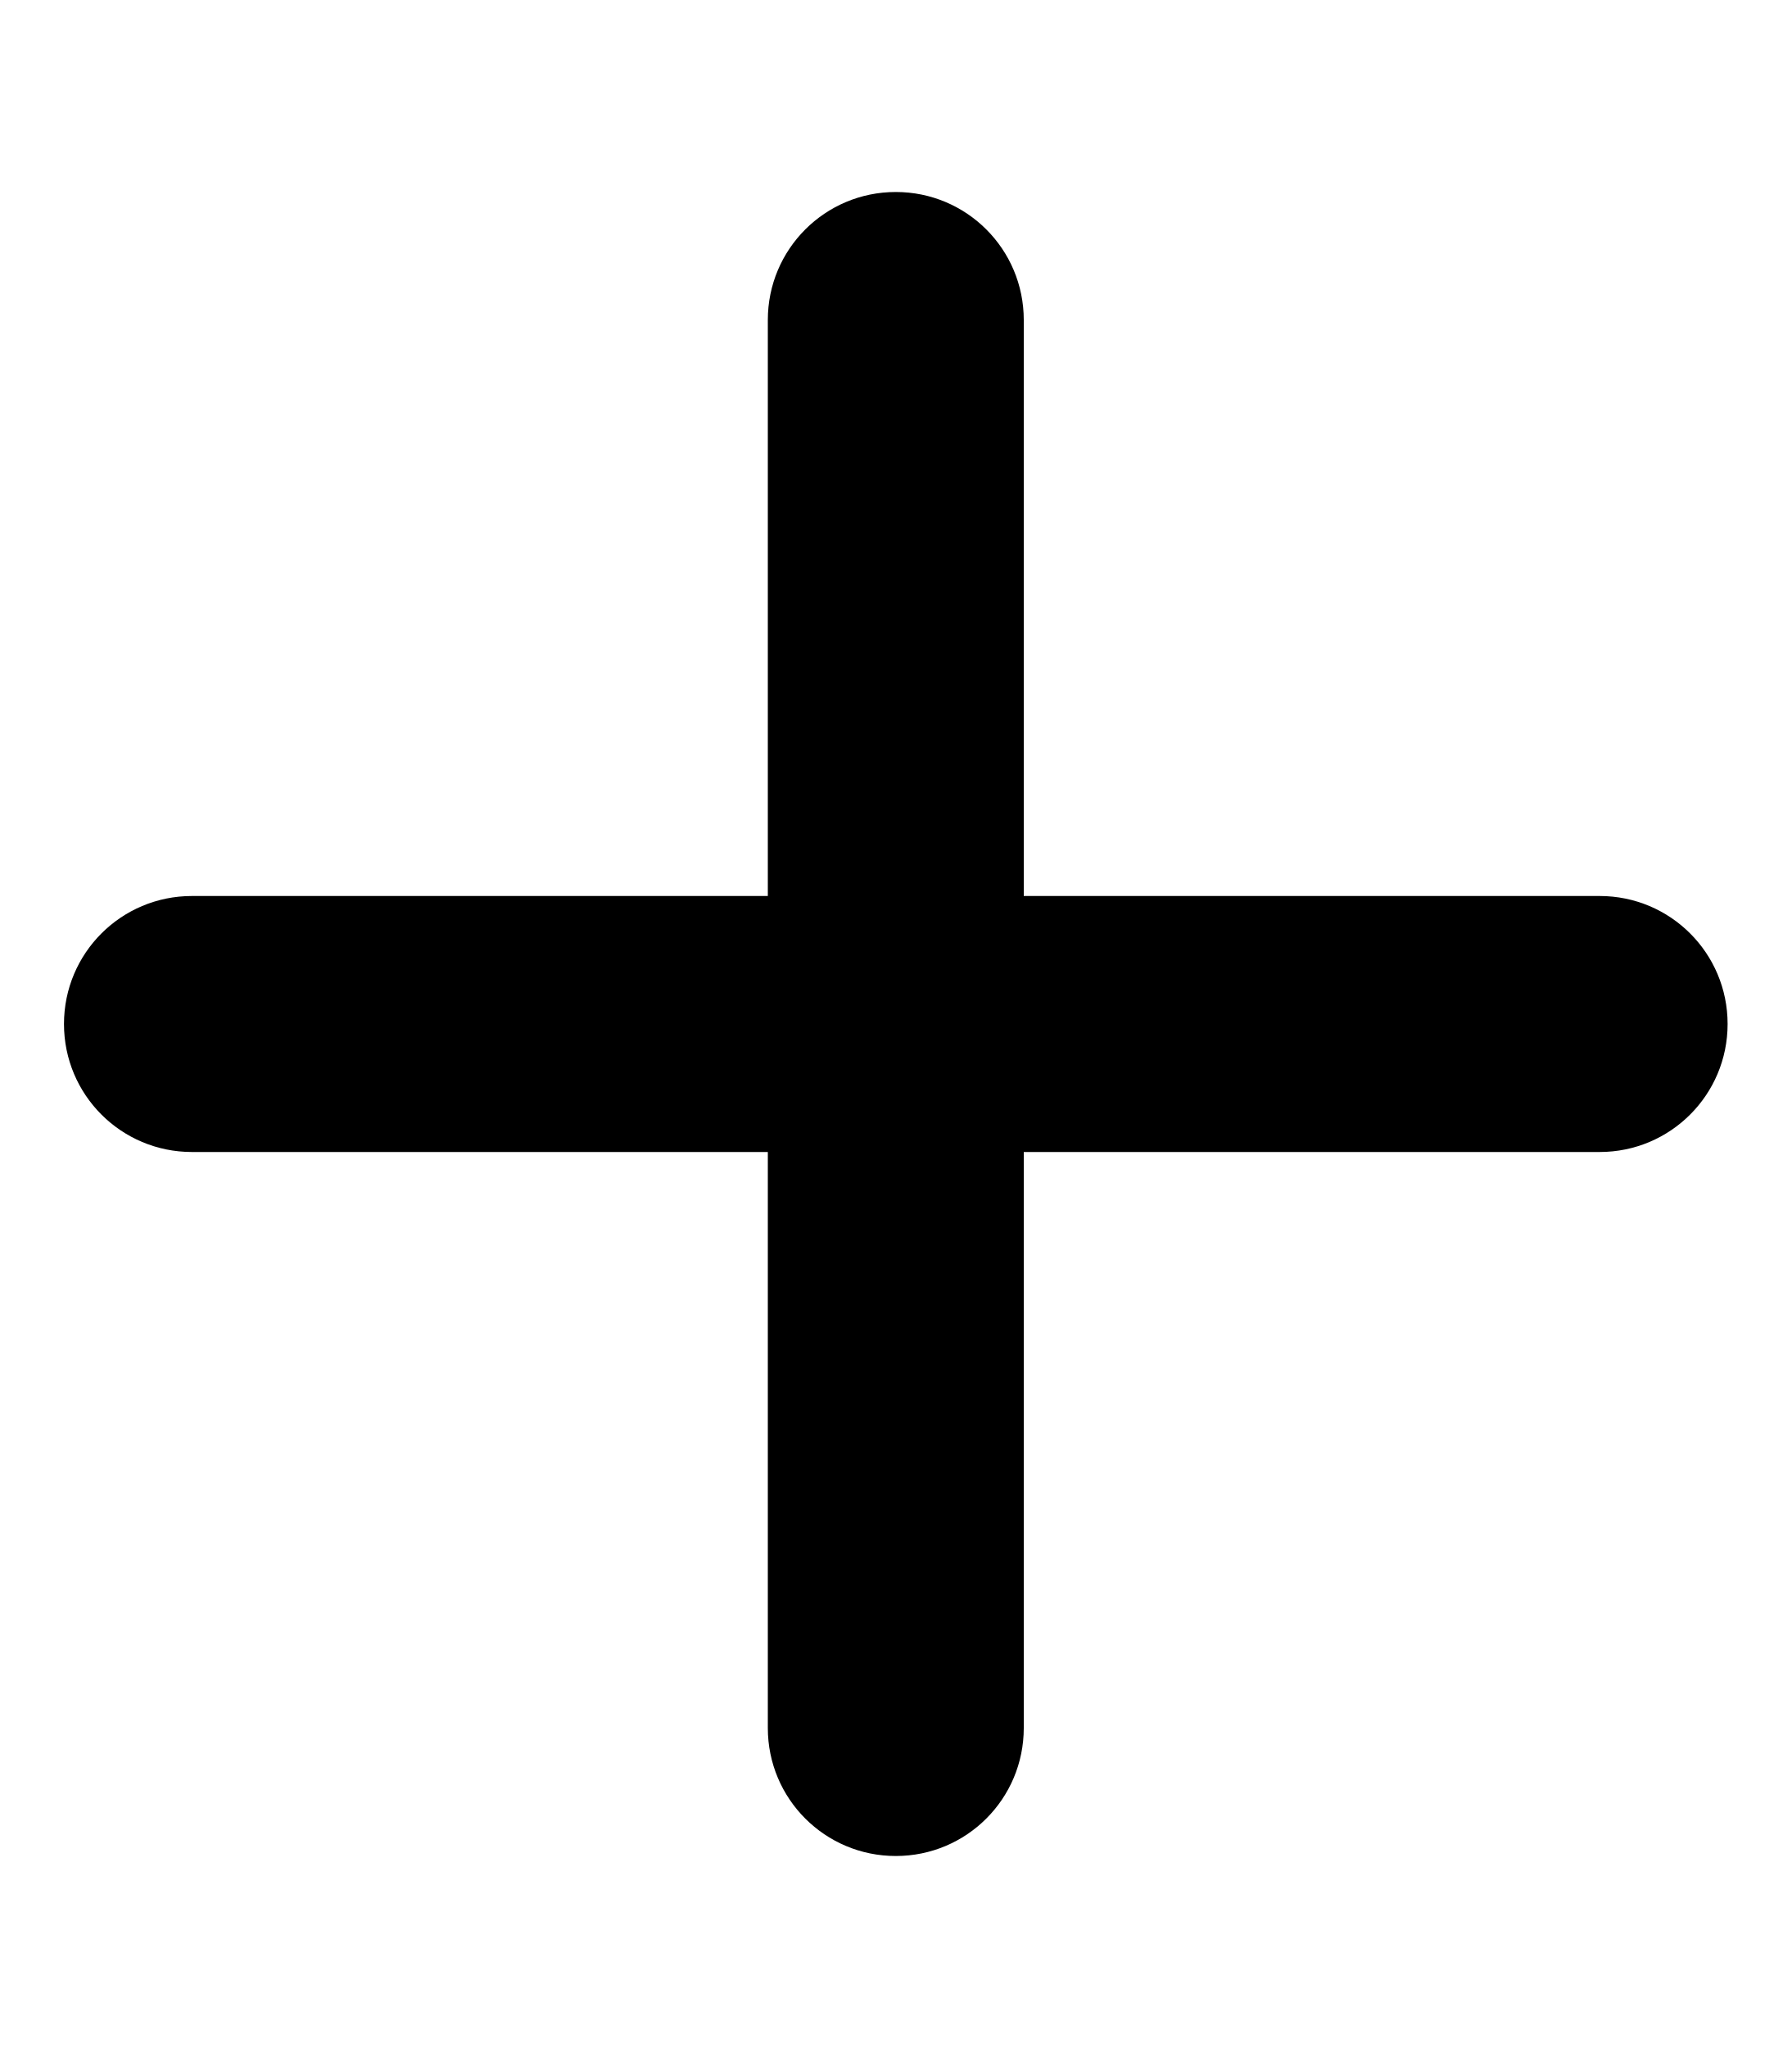
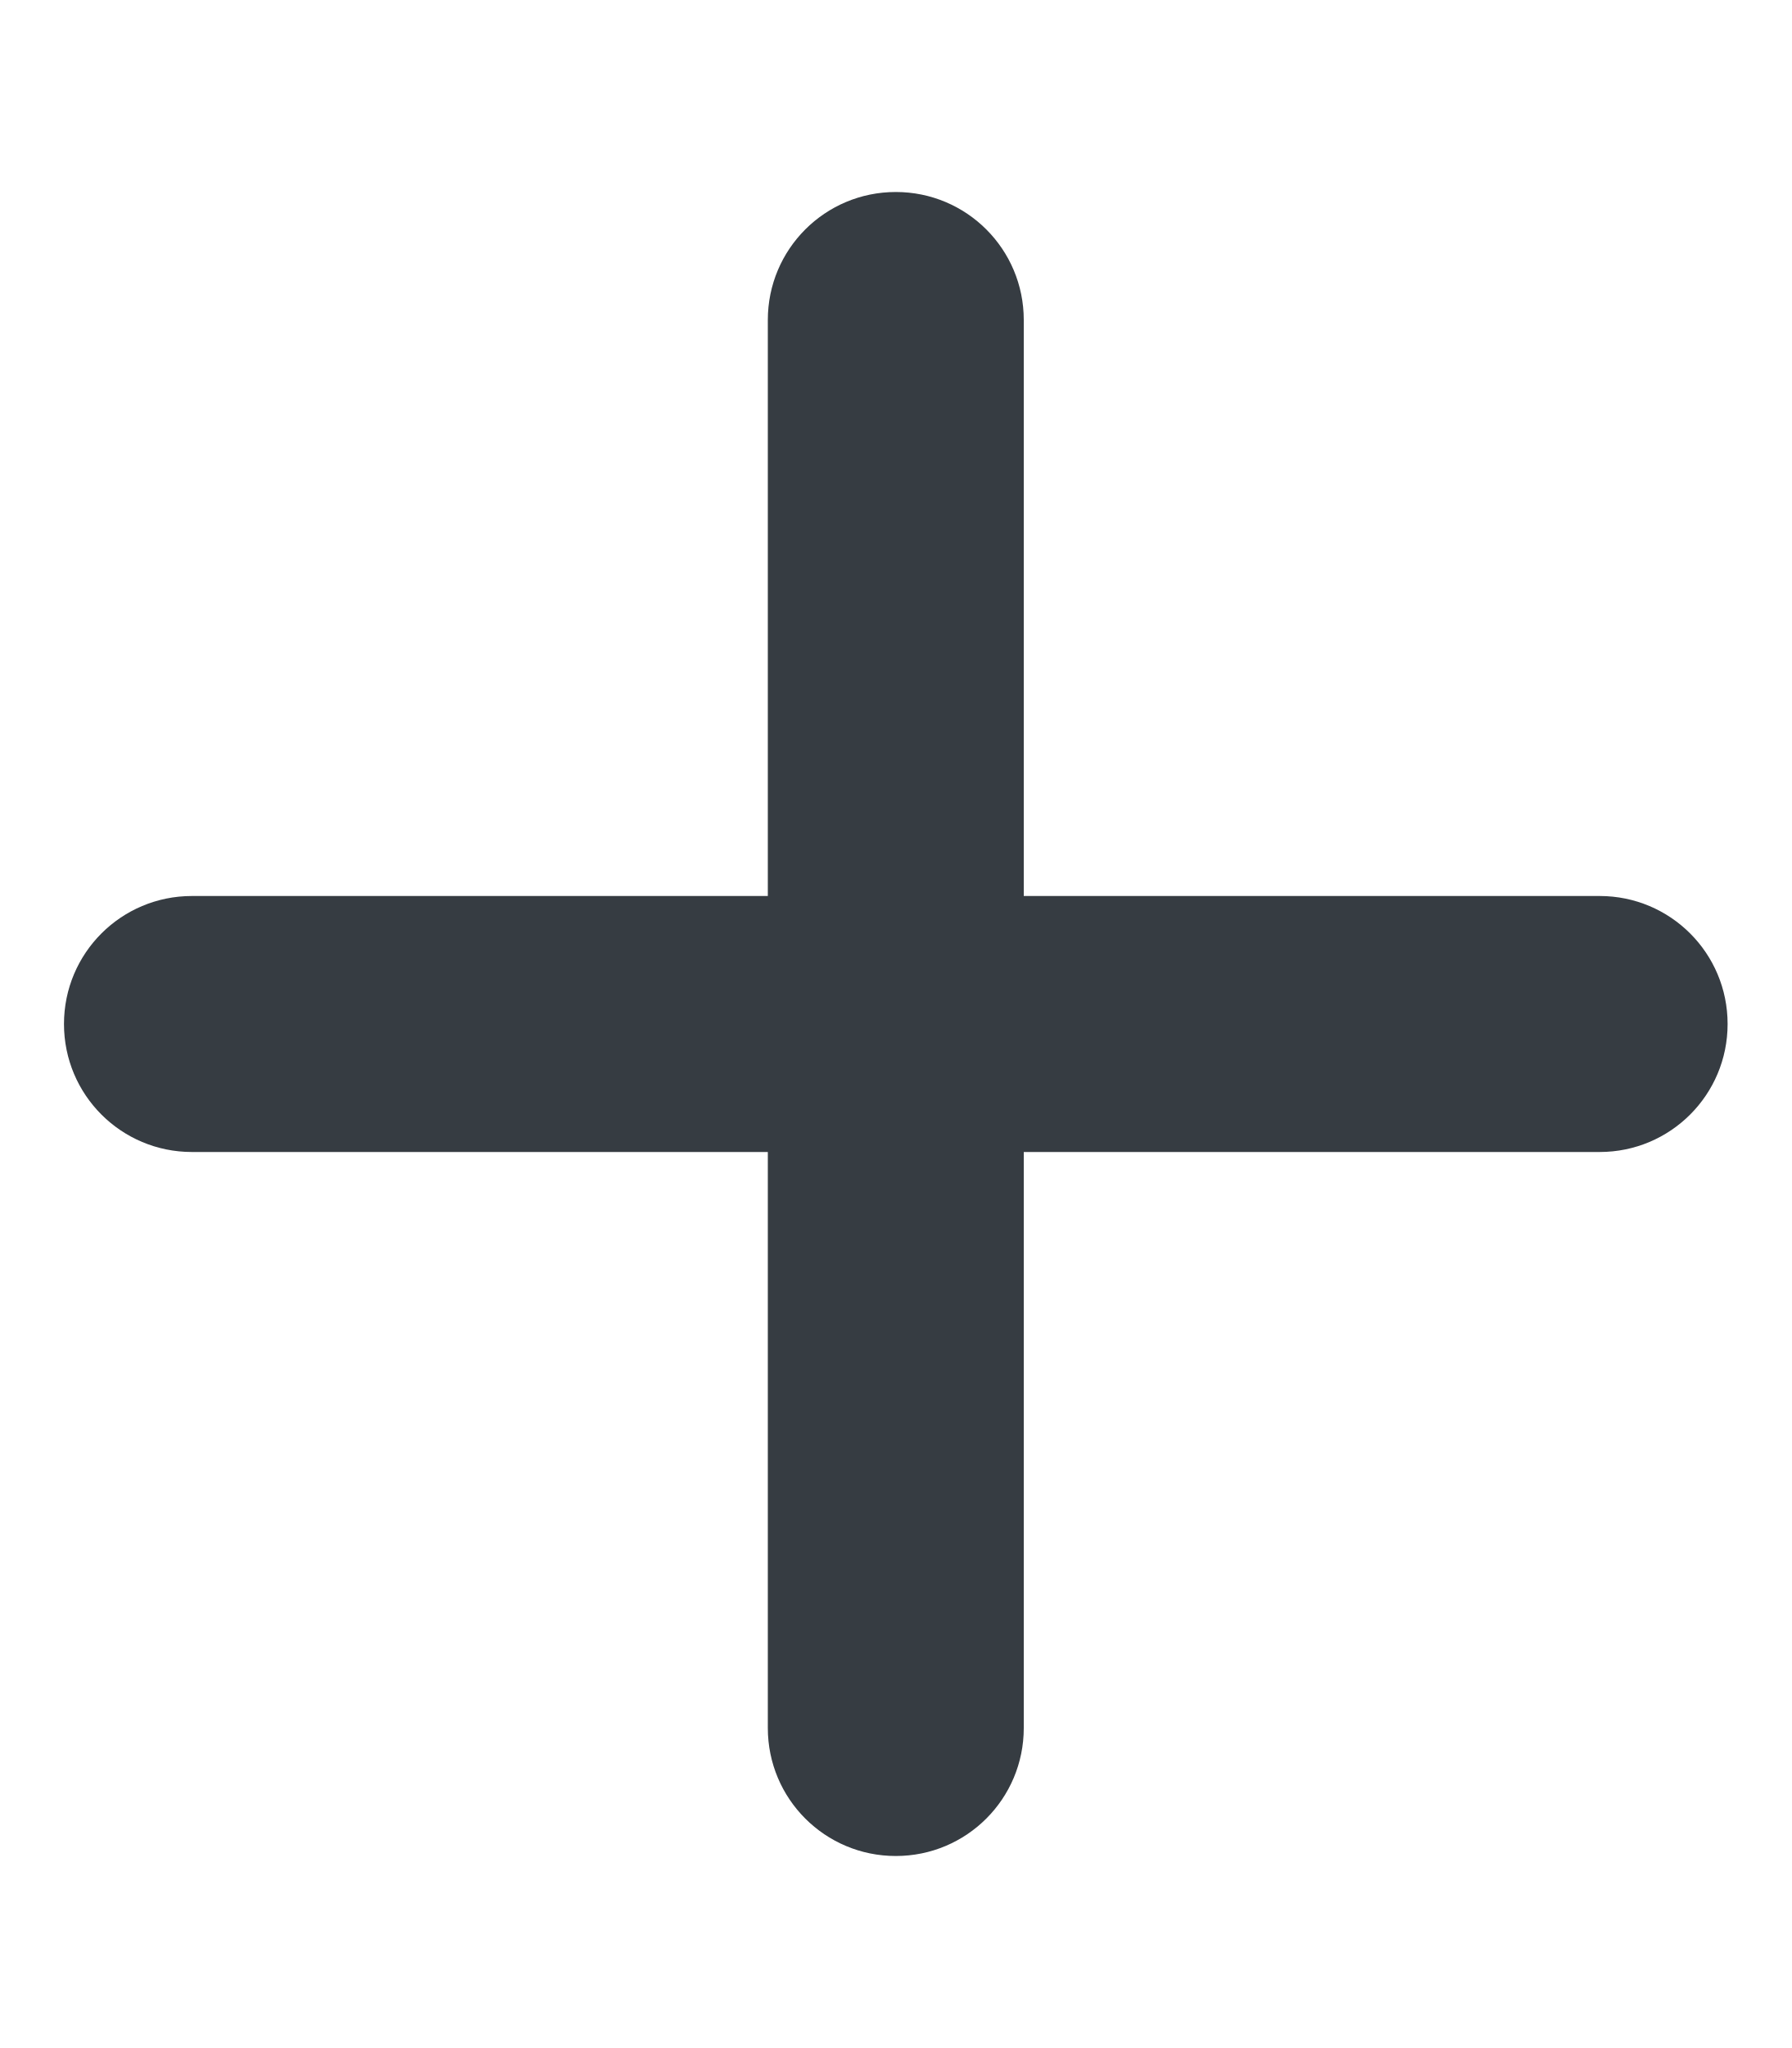
<svg xmlns="http://www.w3.org/2000/svg" viewBox="0 0 448 512">
-   <path d="M256 80c0-17.7-14.3-32-32-32s-32 14.3-32 32V224H48c-17.7 0-32 14.3-32 32s14.3 32 32 32H192V432c0 17.7 14.3 32 32 32s32-14.3 32-32V288H400c17.7 0 32-14.3 32-32s-14.3-32-32-32H256V80z" />
+   <path fill="#363c42" d="M256 80c0-17.7-14.3-32-32-32s-32 14.3-32 32V224H48c-17.7 0-32 14.3-32 32s14.3 32 32 32H192V432c0 17.7 14.3 32 32 32s32-14.3 32-32V288H400c17.7 0 32-14.3 32-32s-14.3-32-32-32H256V80z" />
</svg>
